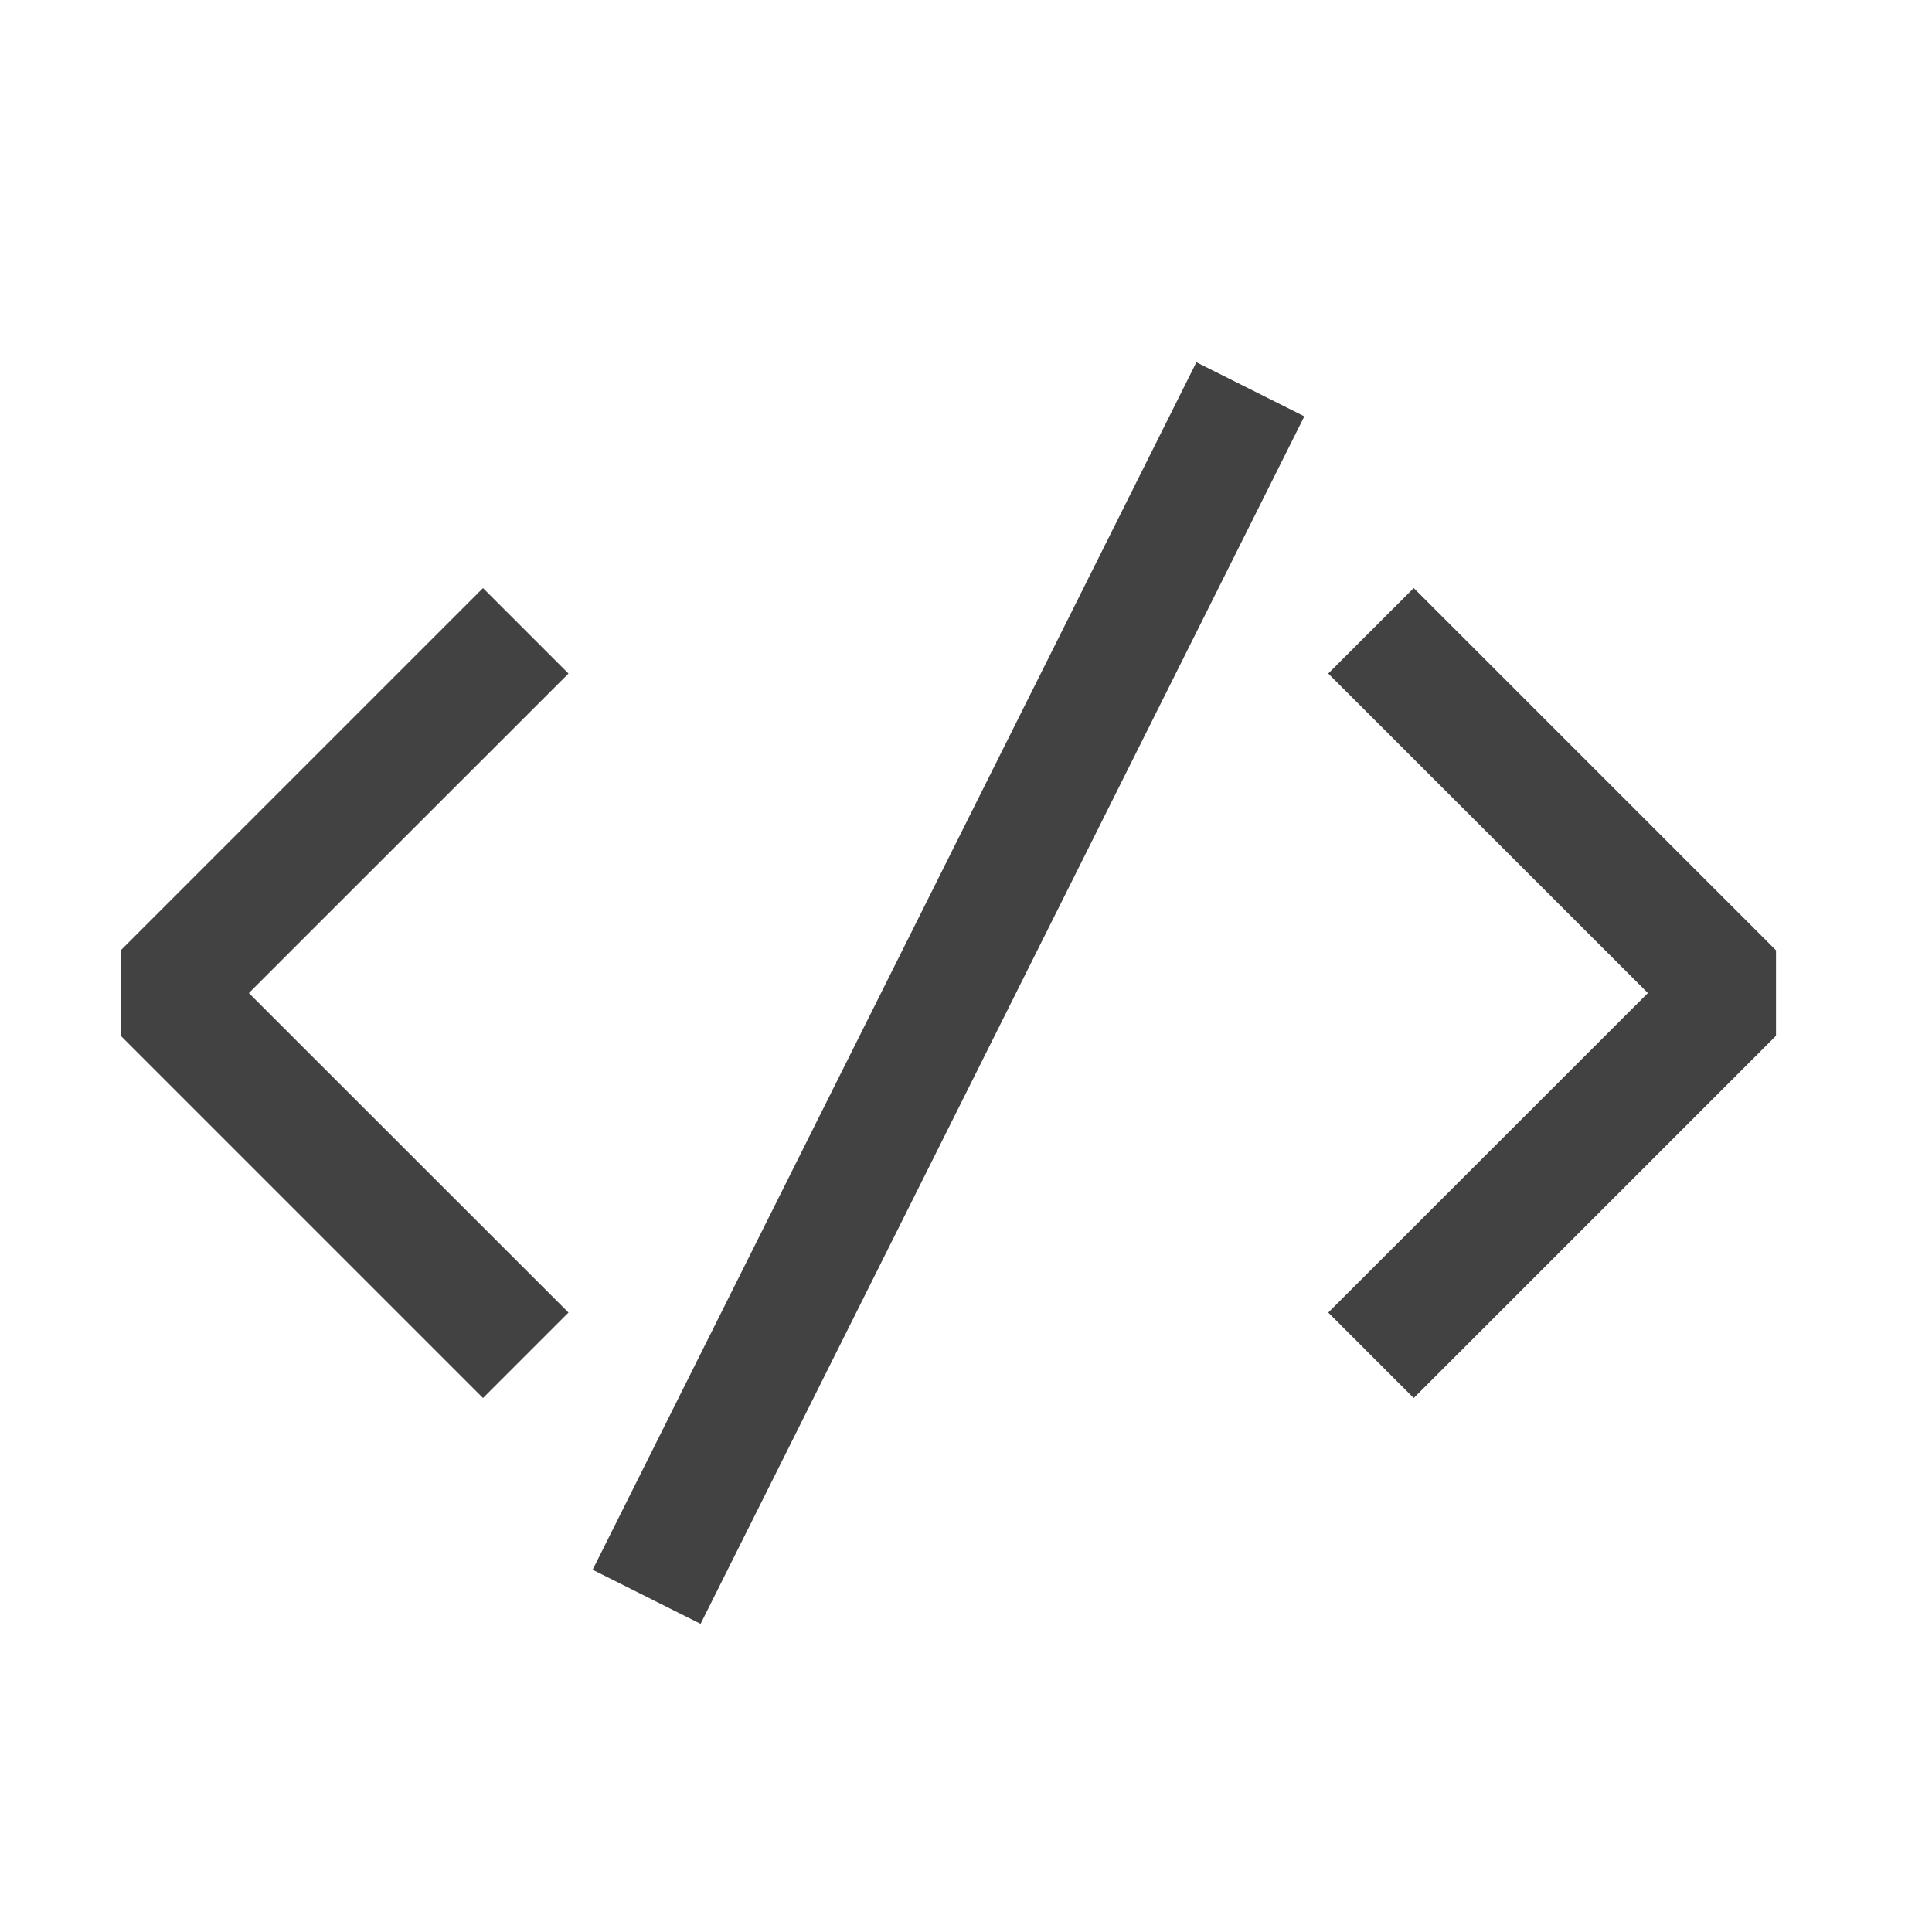
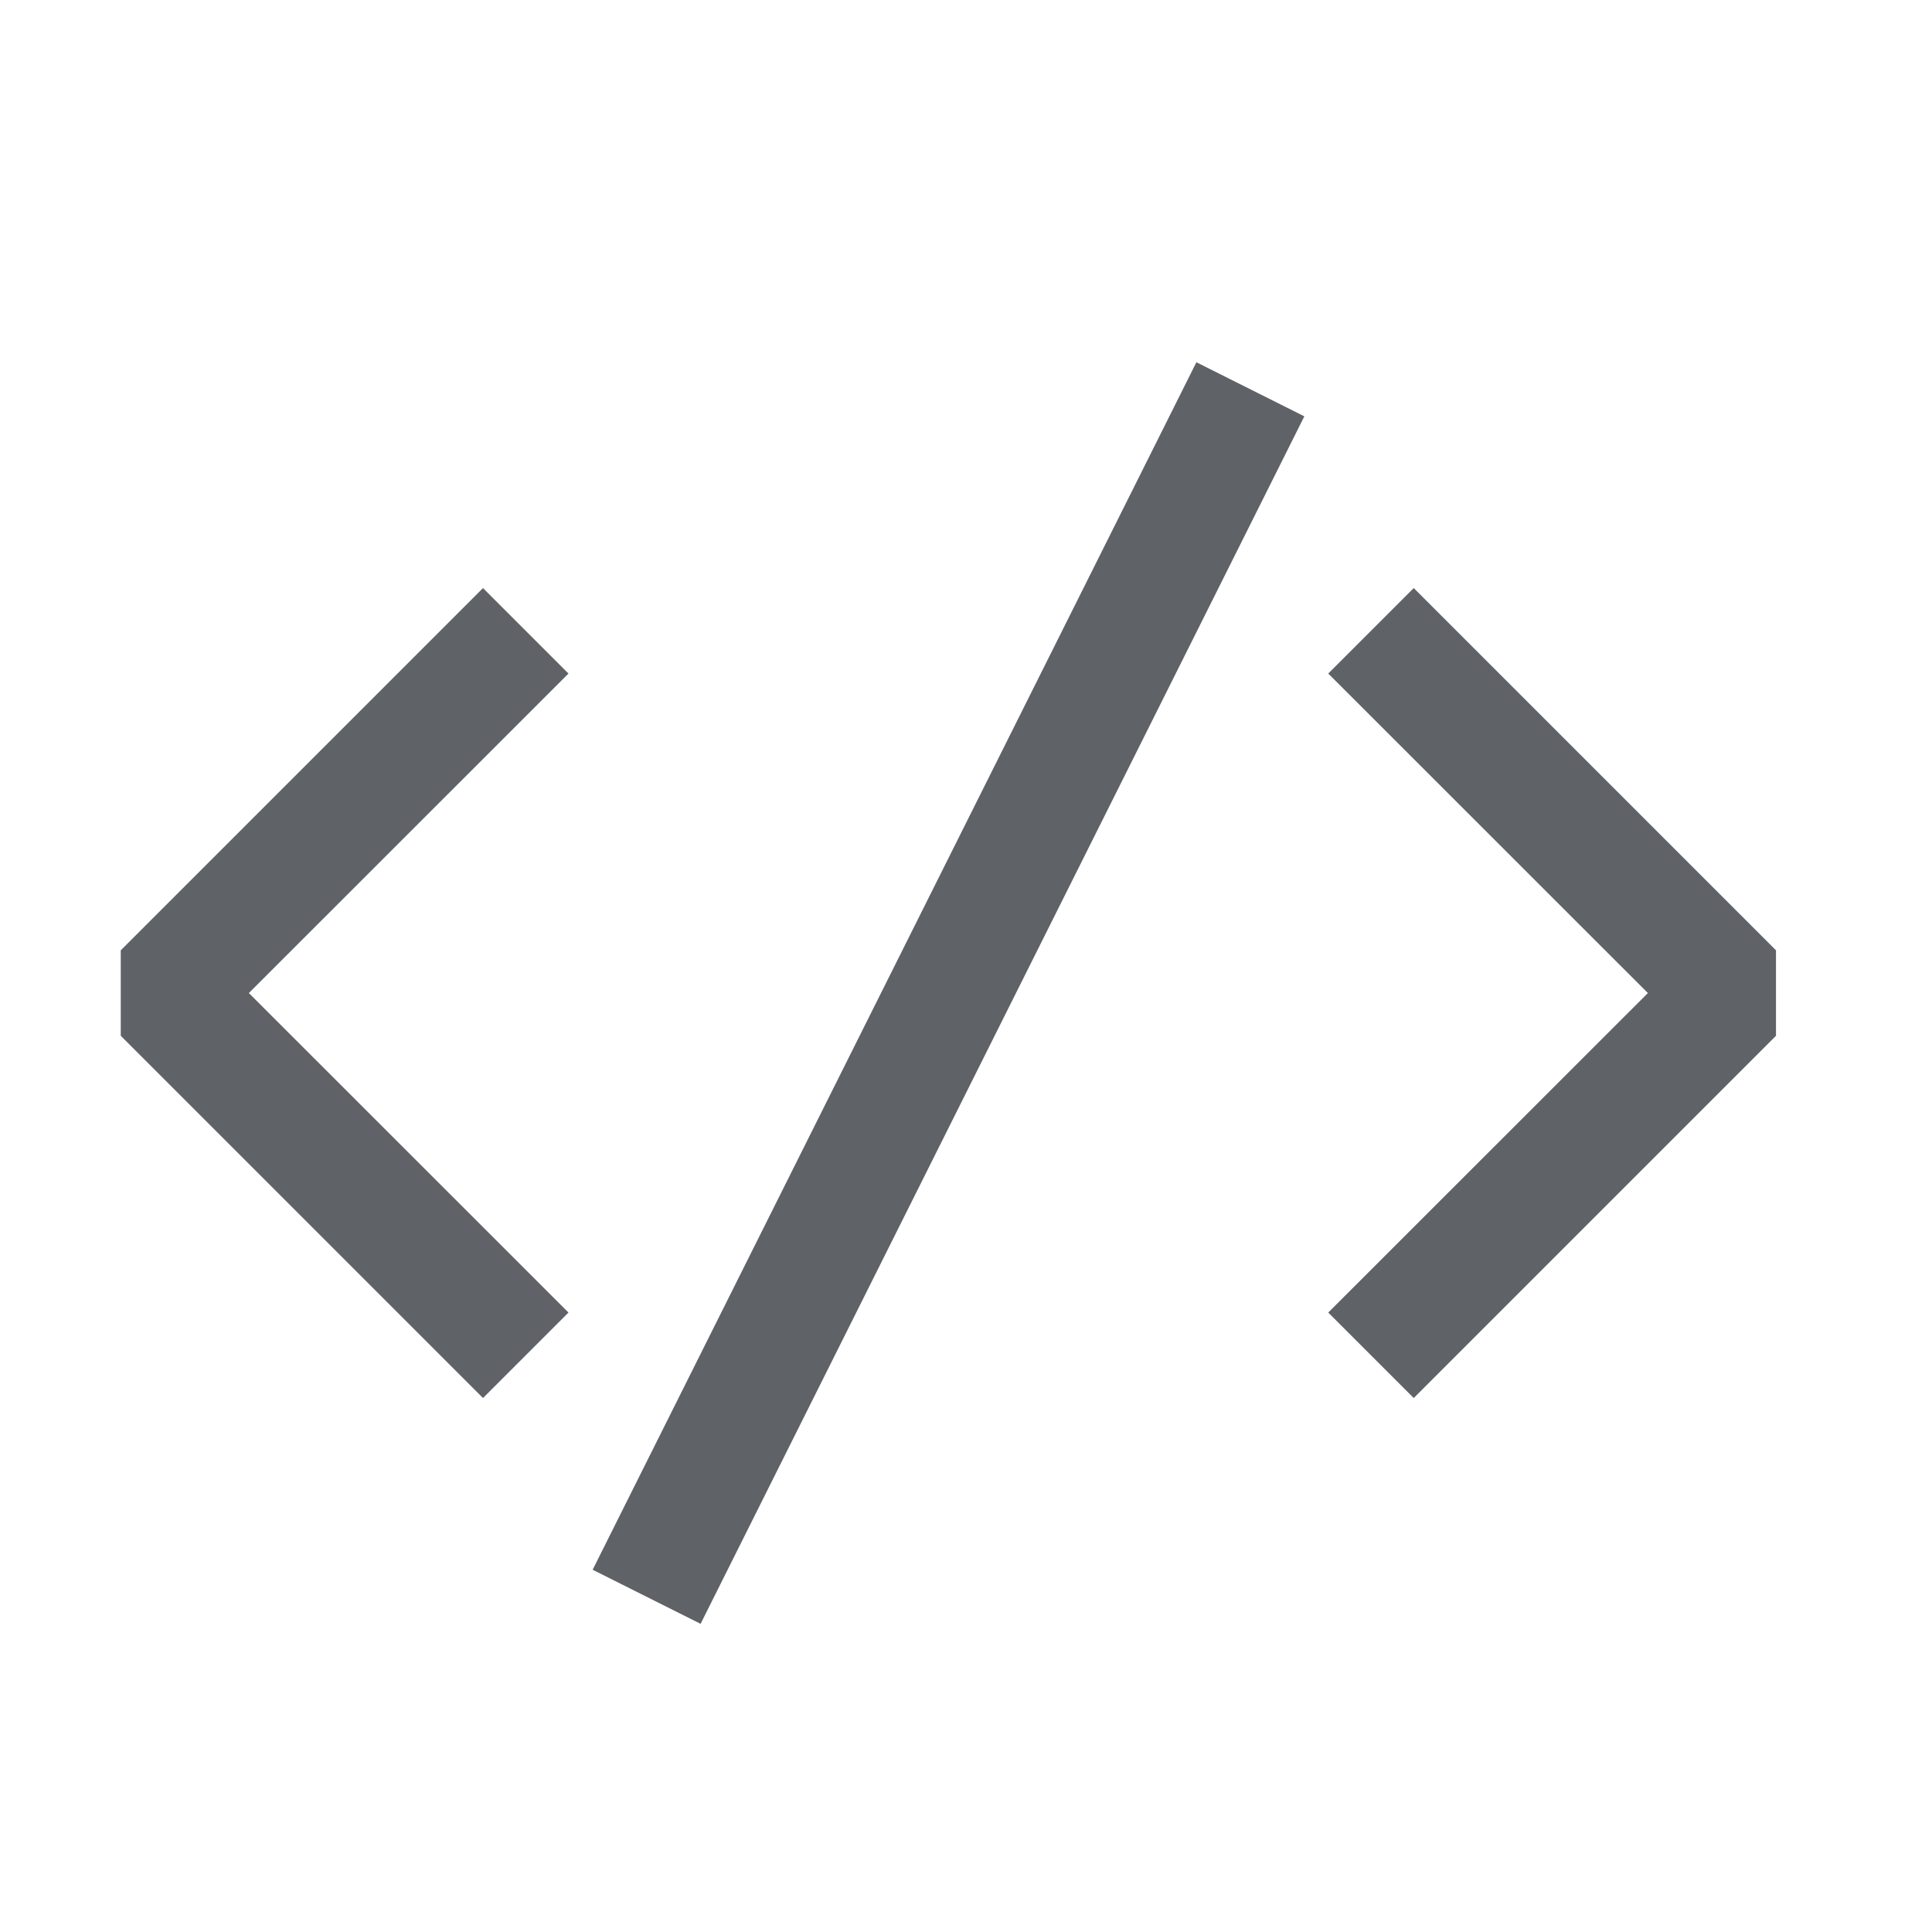
<svg xmlns="http://www.w3.org/2000/svg" width="16" height="16" viewBox="0 0 16 16" fill="none">
-   <path d="M4.708 5.578L2.061 8.224L4.708 10.87L4 11.578L1 8.578V7.87L4 4.87L4.708 5.578ZM11.708 4.87L11 5.578L13.647 8.224L11 10.87L11.708 11.578L14.708 8.578V7.87L11.708 4.87ZM4.908 13L5.802 13.448L10.802 3.448L9.908 3L4.908 13Z" fill="#424242" />
+   <path d="M4.708 5.578L2.061 8.224L4.708 10.87L4 11.578L1 8.578V7.87L4 4.87L4.708 5.578ZM11.708 4.87L11 5.578L13.647 8.224L11 10.87L11.708 11.578L14.708 8.578V7.87L11.708 4.87ZM4.908 13L5.802 13.448L10.802 3.448L9.908 3L4.908 13Z" fill="#5F6368" />
</svg>
